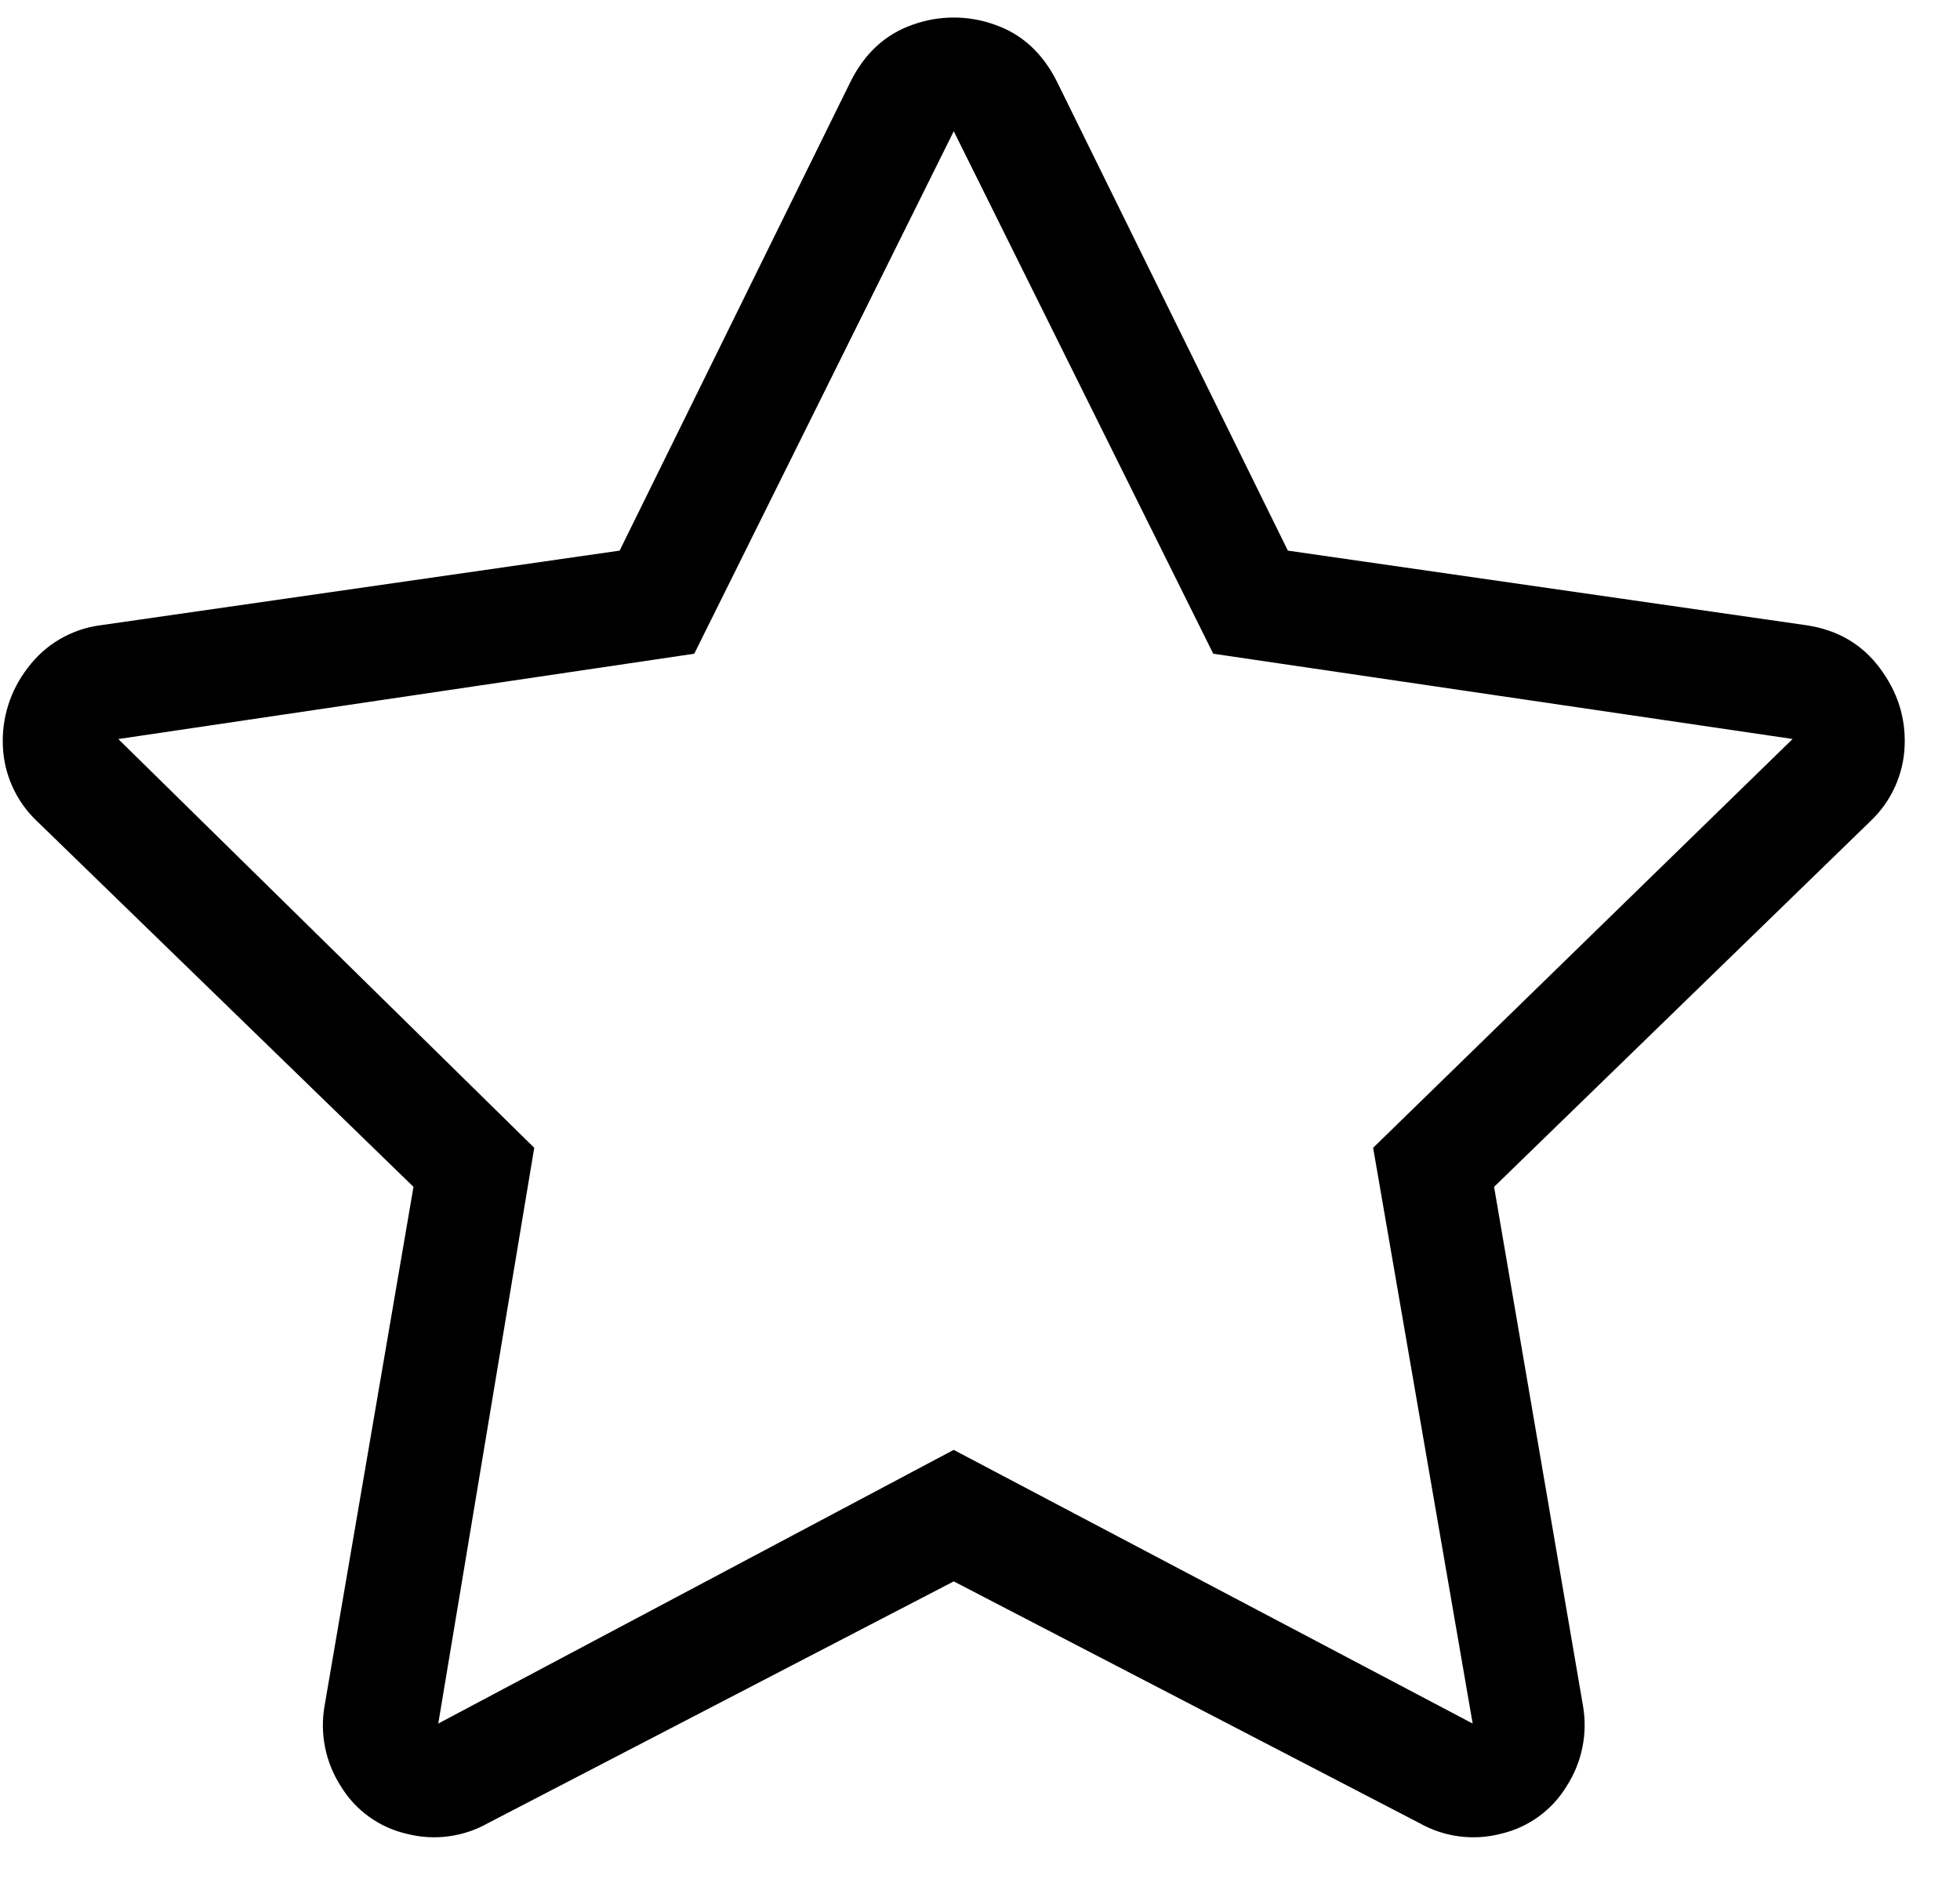
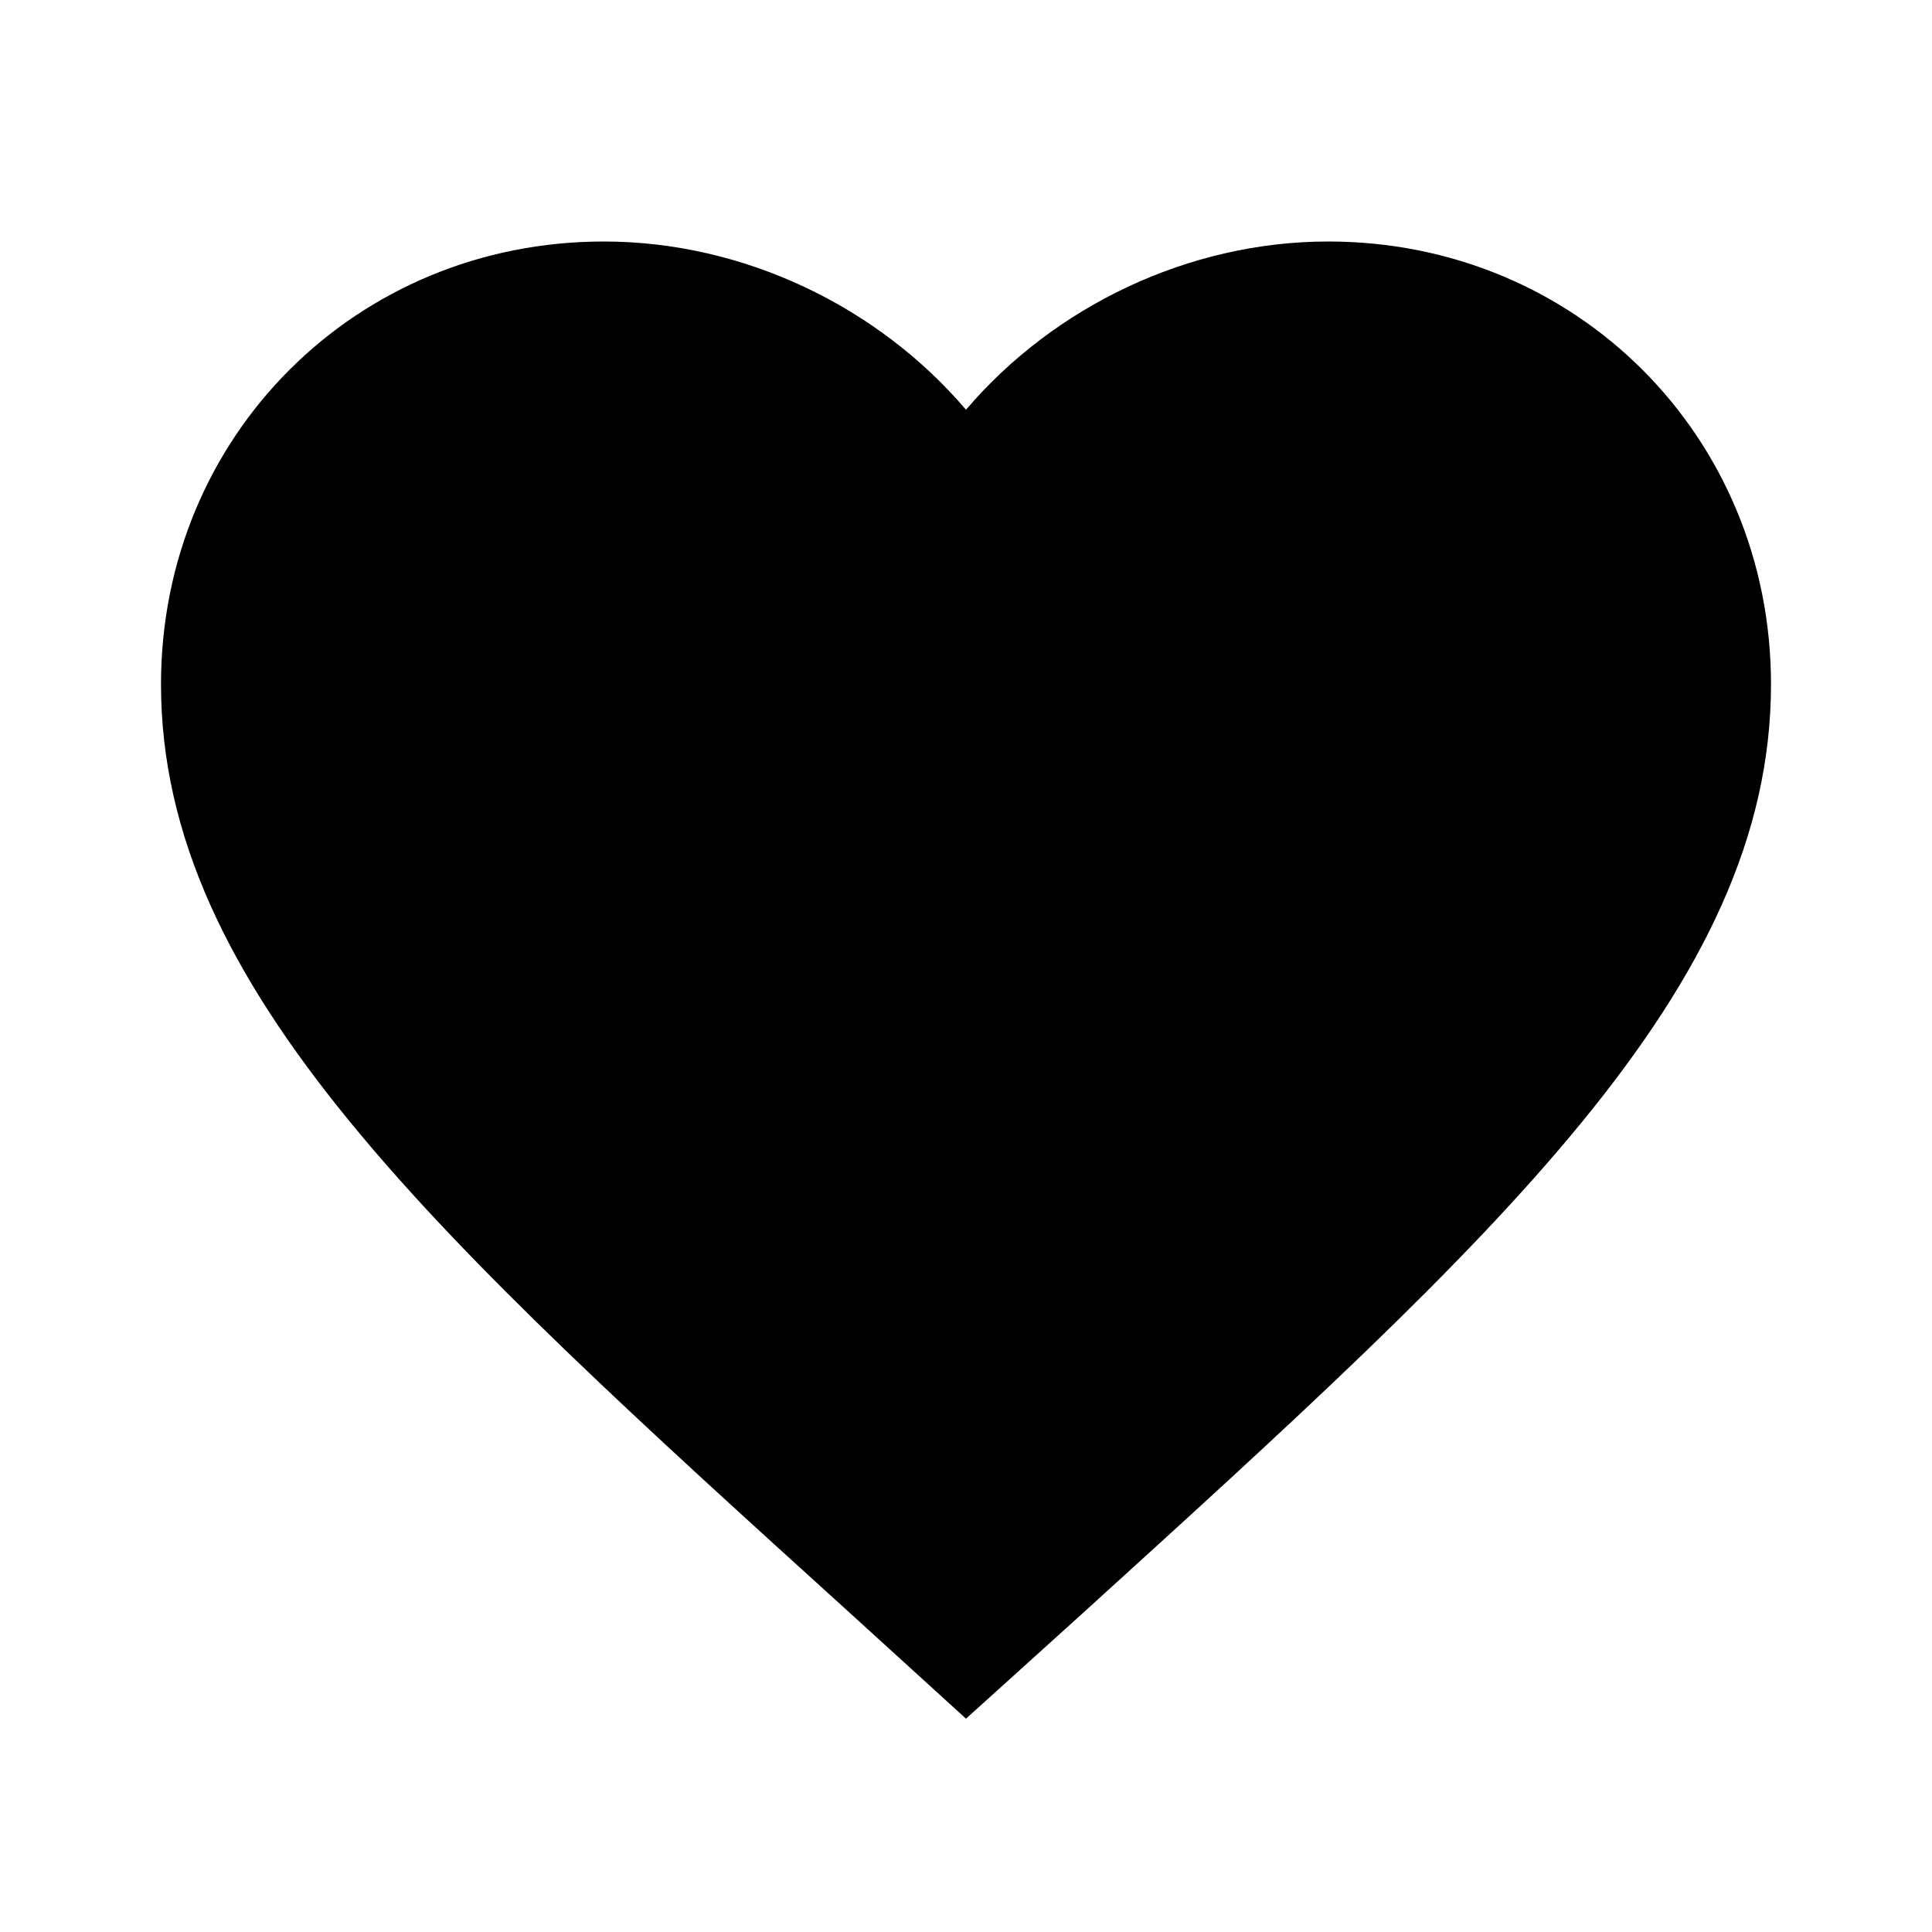
- <svg xmlns="http://www.w3.org/2000/svg" width="28" height="27">
-   <path d="M25.812 8.934c.44.067.788.27 1.041.609.254.339.373.71.356 1.117a1.559 1.559 0 01-.483 1.067l-5.382 5.23 1.27 7.414a1.61 1.61 0 01-.23 1.143 1.49 1.49 0 01-.939.685 1.565 1.565 0 01-1.168-.152l-6.652-3.453-6.652 3.453a1.566 1.566 0 01-1.168.152 1.49 1.49 0 01-.94-.685 1.604 1.604 0 01-.228-1.143l1.27-7.414-5.384-5.23a1.559 1.559 0 01-.482-1.067 1.696 1.696 0 01.355-1.117 1.54 1.54 0 011.041-.61l7.415-1.066 3.3-6.703c.203-.406.5-.677.889-.812a1.73 1.73 0 011.168 0c.39.135.685.406.889.812l3.3 6.703 7.414 1.067zm-6.195 7.464l5.992-5.84-8.277-1.218-3.707-7.465L9.918 9.34 1.69 10.559l5.942 5.84-1.371 8.226 7.363-3.91 7.414 3.91-1.422-8.227z" />
+ <svg xmlns="http://www.w3.org/2000/svg" width="24" height="24" viewBox="0 0 24 24">
+   <path d="M0 0h24v24H0z" fill="none" />
+   <path d="M12 21.35l-1.45-1.32C5.4 15.36 2 12.28 2 8.5 2 5.42 4.42 3 7.5 3c1.74 0 3.41.81 4.5 2.09C13.09 3.81 14.76 3 16.5 3 19.58 3 22 5.42 22 8.5c0 3.78-3.4 6.86-8.55 11.54L12 21.35z" />
</svg>
